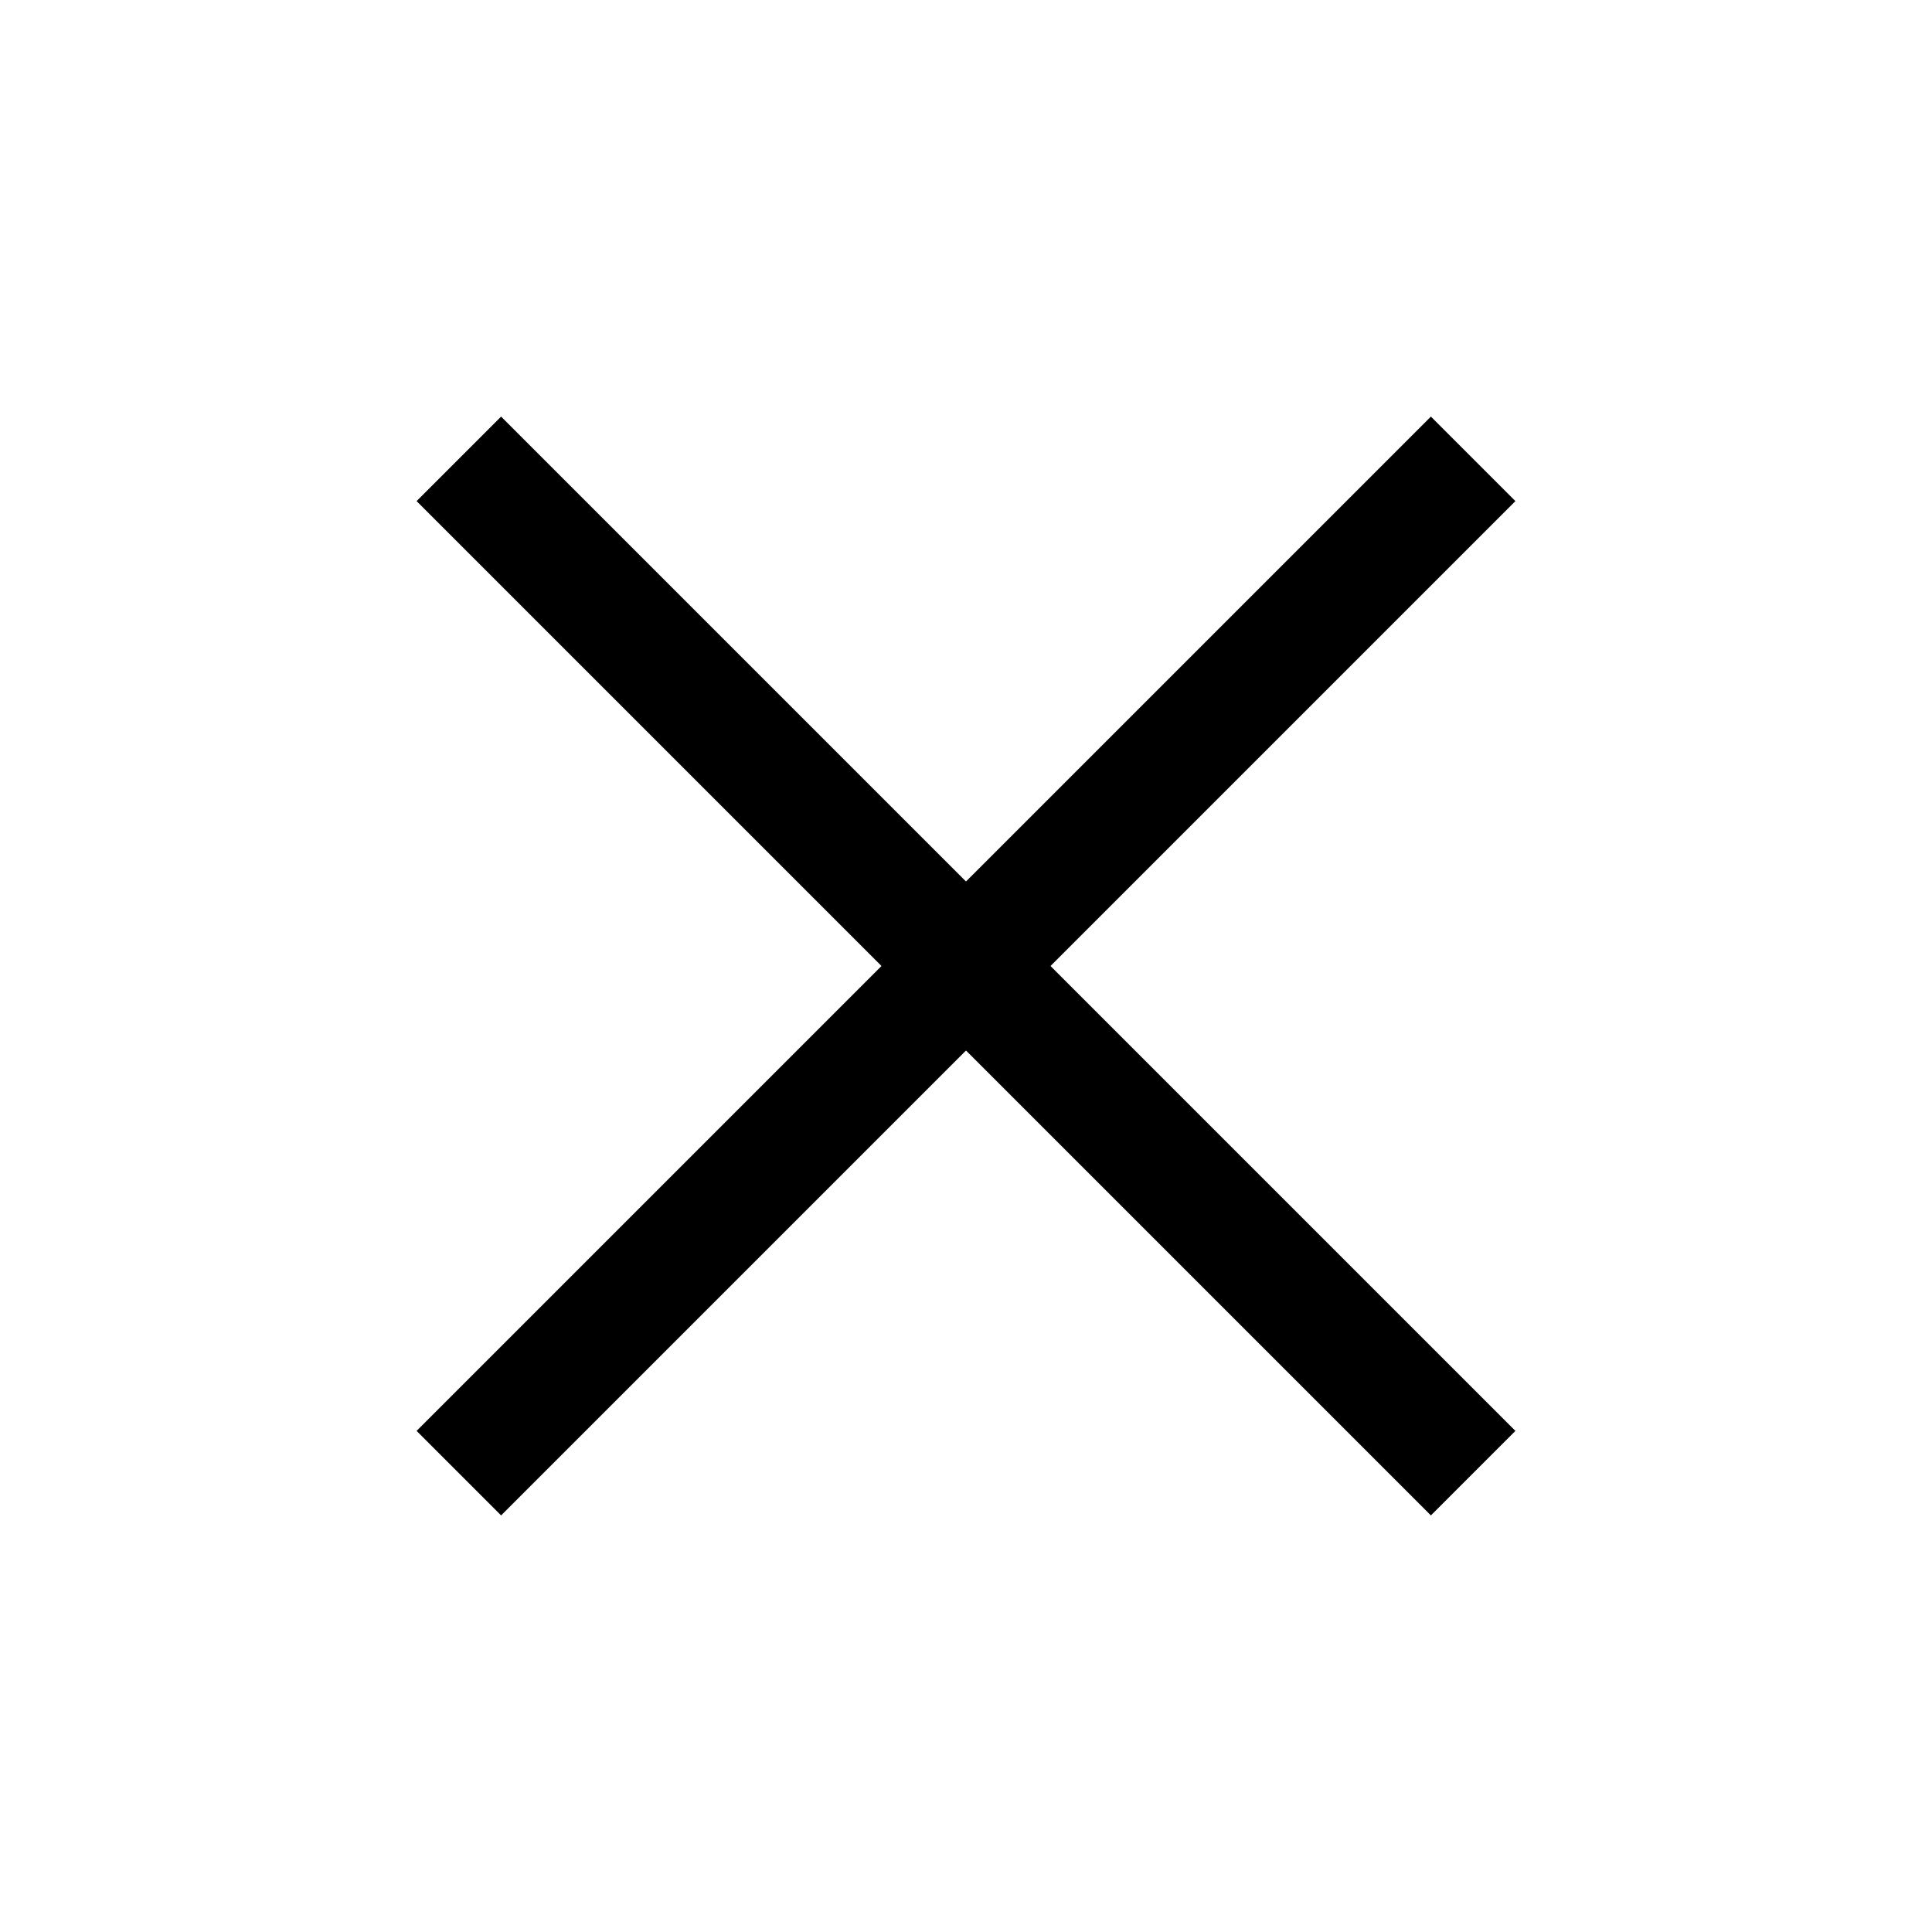
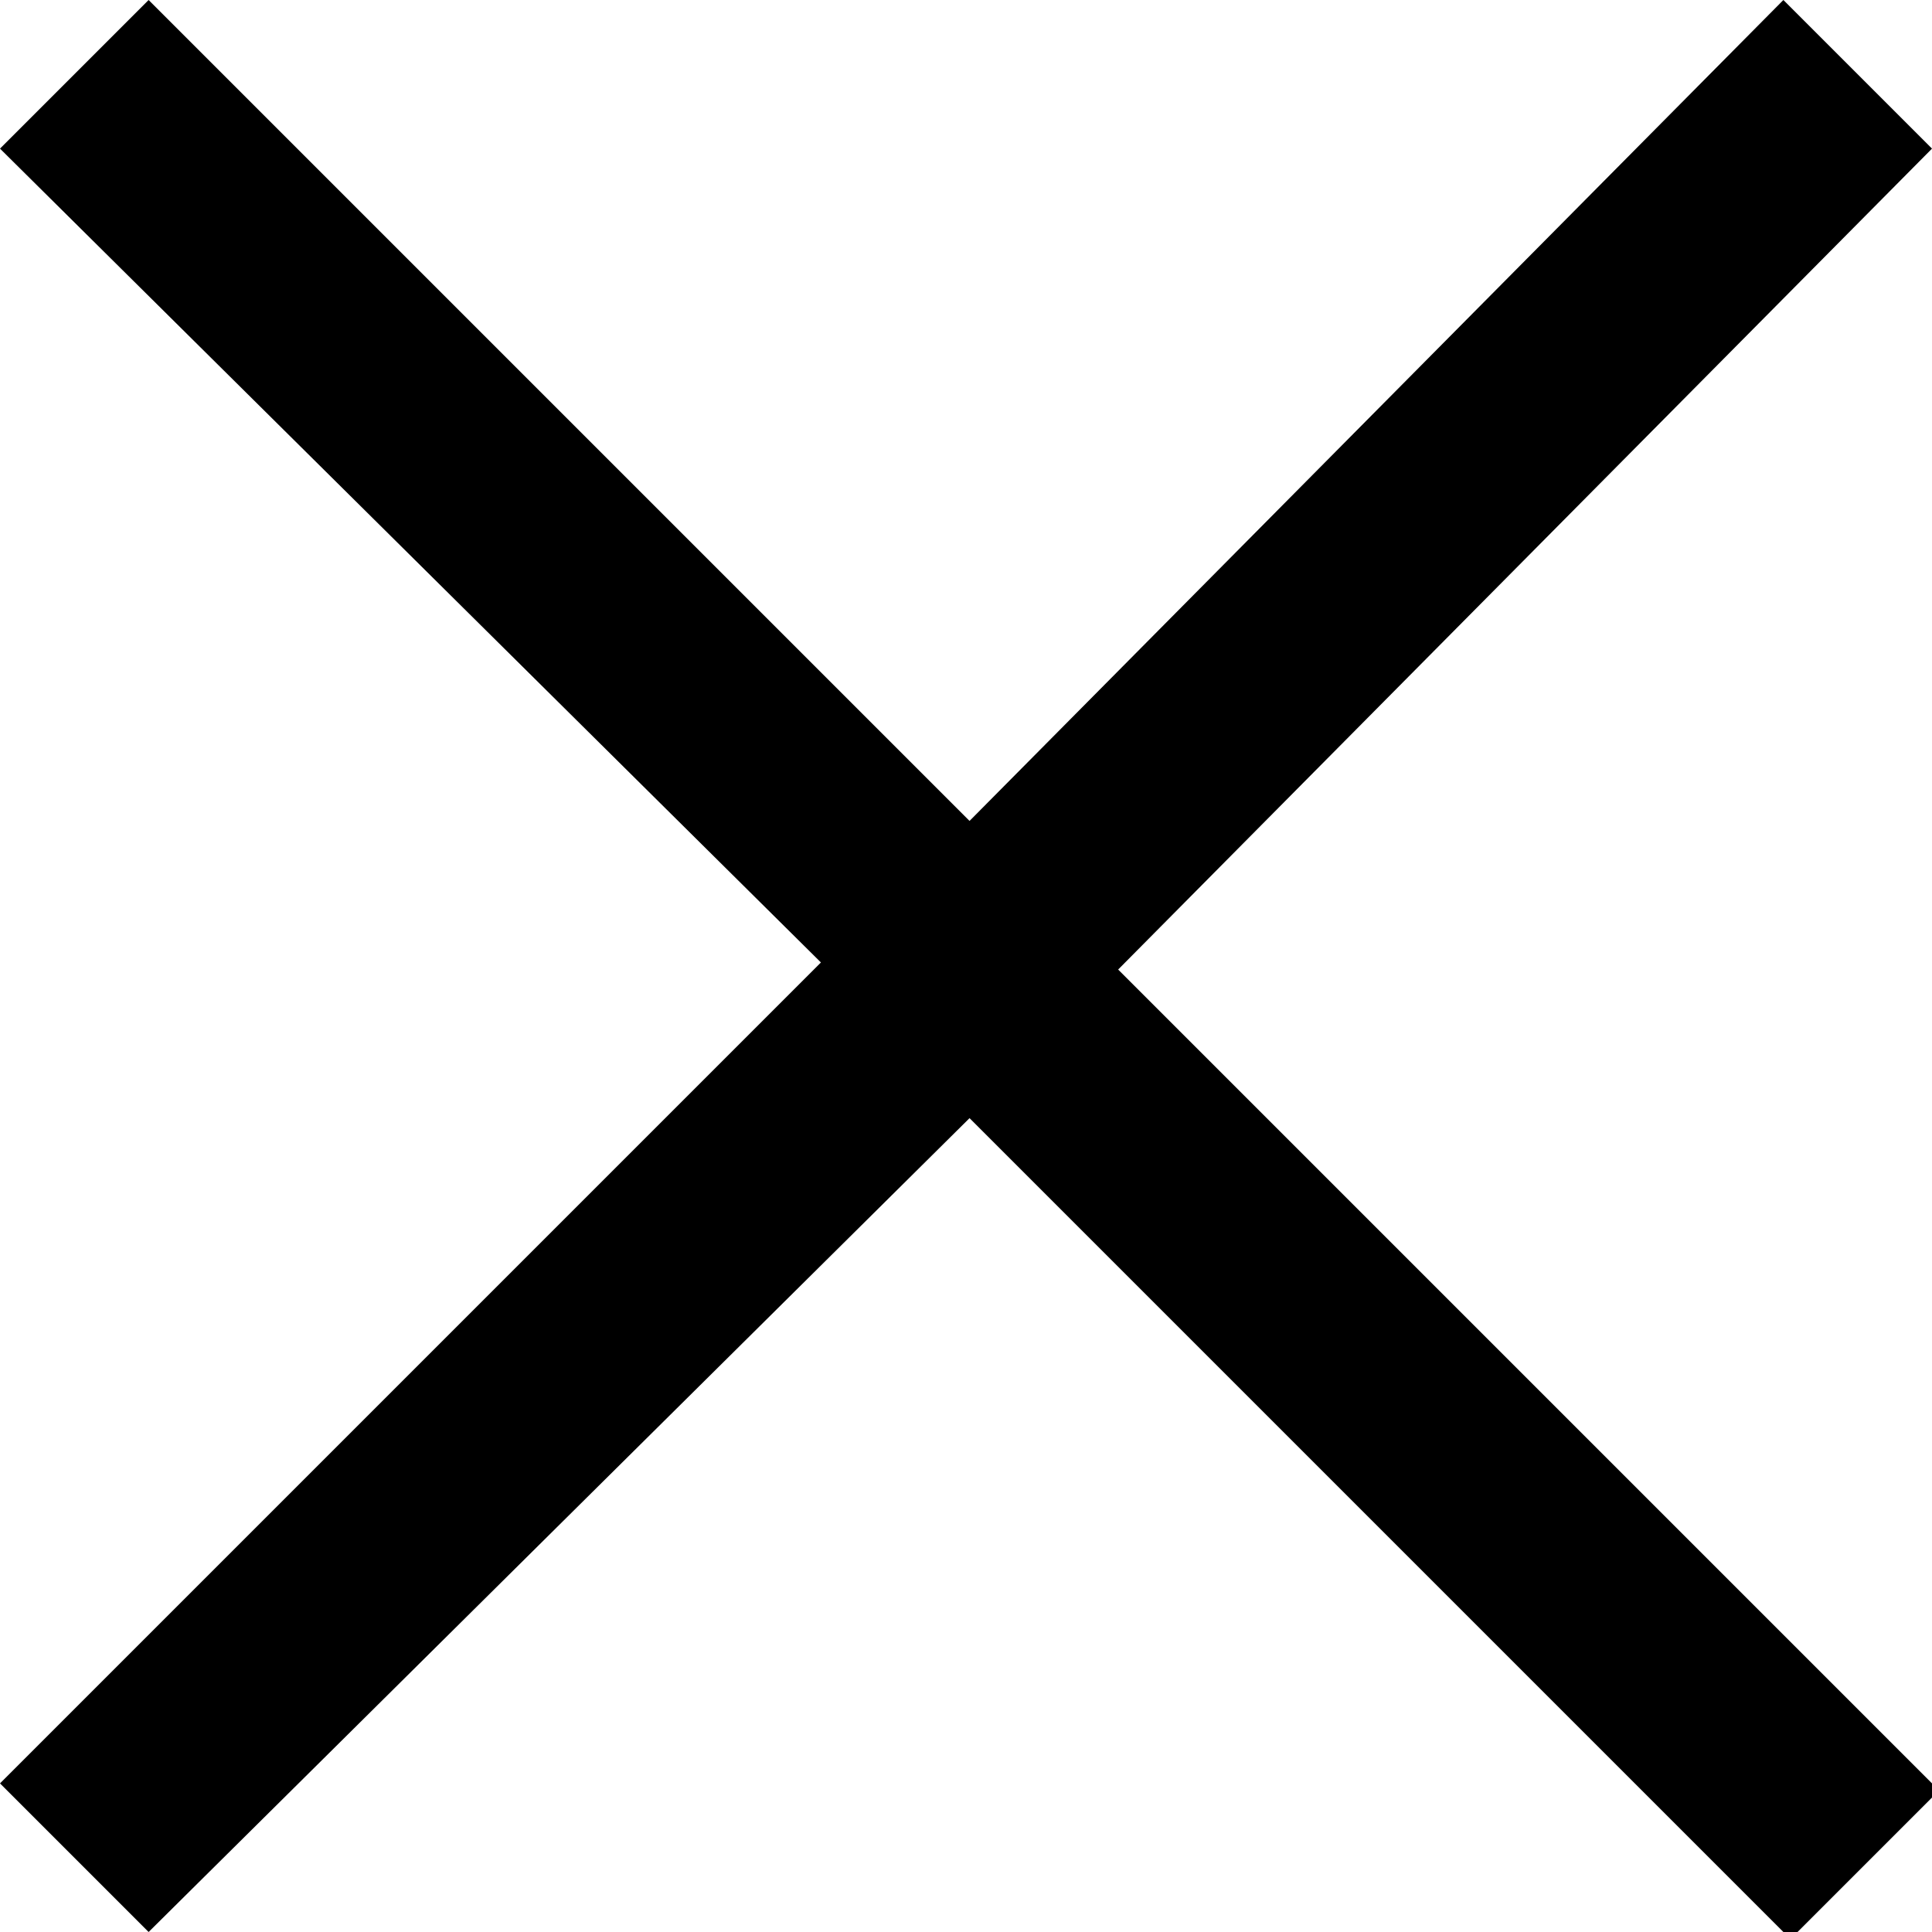
- <svg xmlns="http://www.w3.org/2000/svg" height="48" viewBox="0 96 960 960" width="48">
-   <path d="m249 849-42-42 231-231-231-231 42-42 231 231 231-231 42 42-231 231 231 231-42 42-231-231-231 231Z" />
+ <svg xmlns="http://www.w3.org/2000/svg" version="1.1" id="Layer_1" x="0px" y="0px" viewBox="0 0 27.3 27.3" style="enable-background:new 0 0 27.3 27.3;" xml:space="preserve">
+   <path d="M2.1,27.3L0,25.2l11.6-11.6L0,2.1L2.1,0l11.6,11.6L25.2,0l2.1,2.1L15.8,13.7l11.6,11.6l-2.1,2.1L13.7,15.8L2.1,27.3z" />
</svg>
